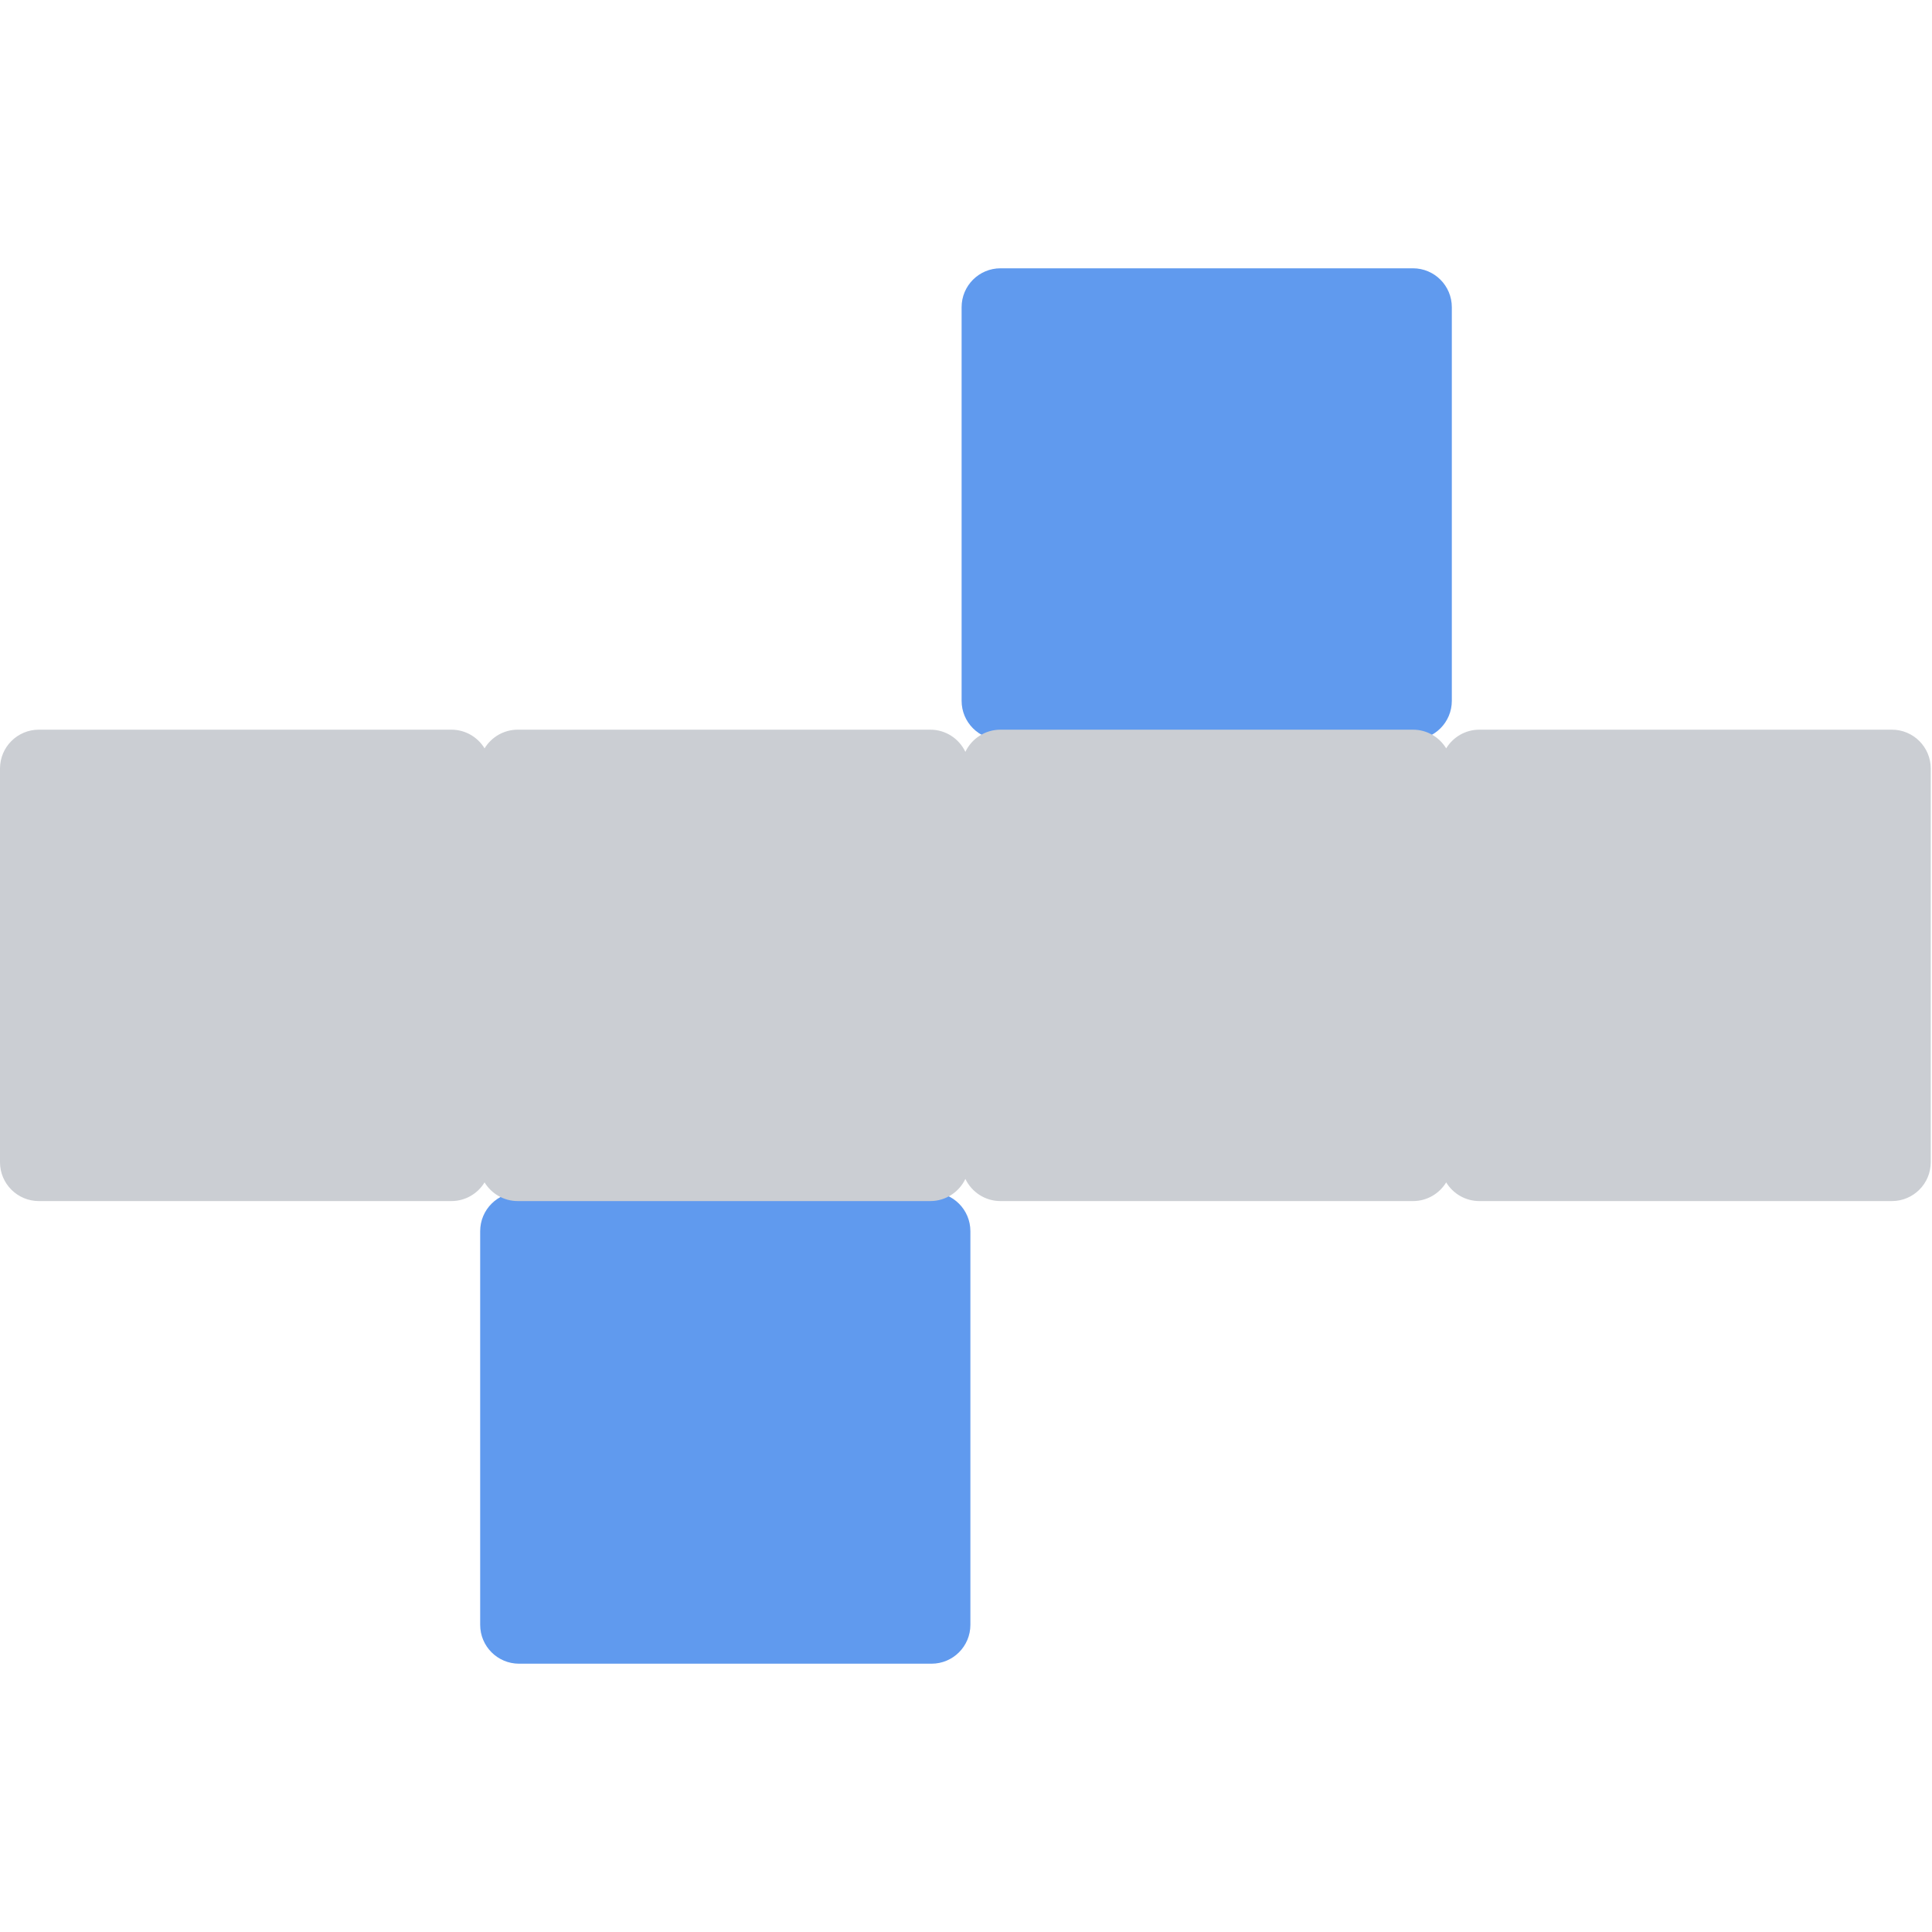
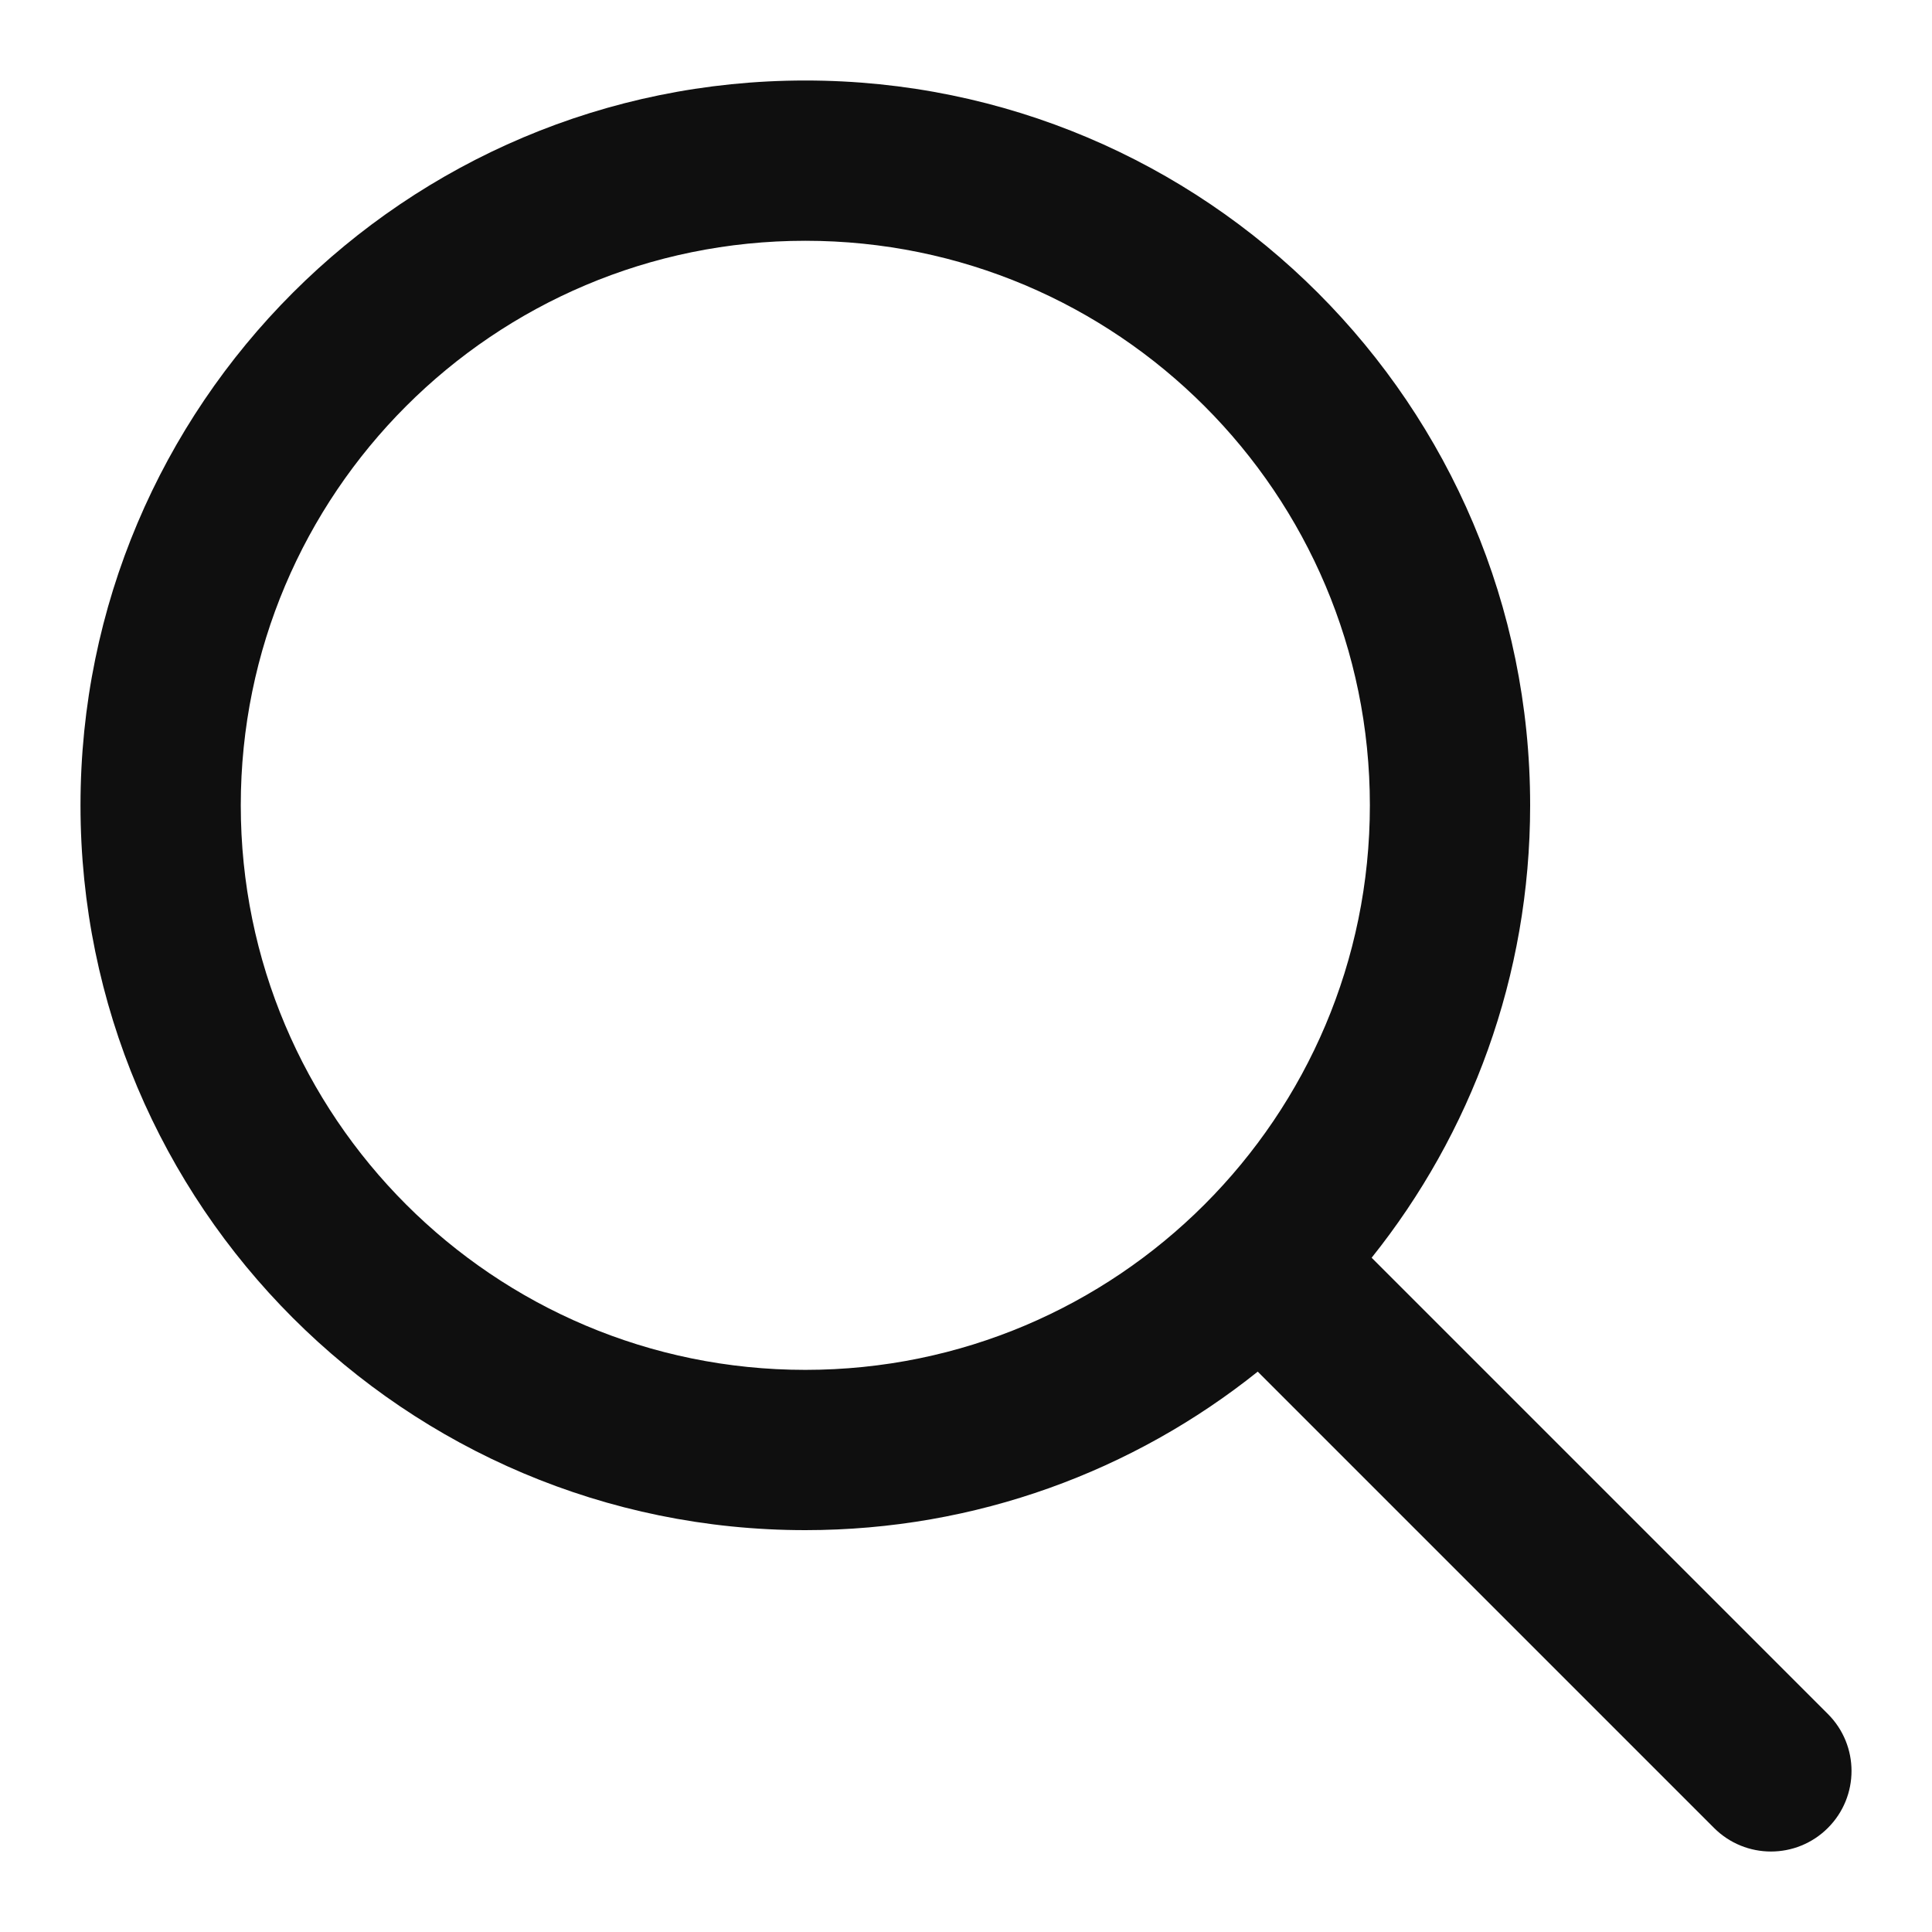
- <svg xmlns="http://www.w3.org/2000/svg" width="800px" height="800px" viewBox="0 0 1024 1024" class="icon" version="1.1">
-   <path d="M493.727 631.943H275.104c-11.376 0-20.6 9.223-20.6 20.6v208.654c0 11.377 9.223 20.6 20.6 20.6h218.623c11.376 0 20.6-9.223 20.6-20.6V652.542c0-11.377-9.223-20.6-20.6-20.6zM748.896 142.203H530.274c-11.376 0-20.6 9.223-20.6 20.6v208.654c0 11.377 9.223 20.6 20.6 20.6h218.622c11.377 0 20.6-9.223 20.6-20.6V162.803c-0.001-11.377-9.223-20.6-20.6-20.6z" fill="#609AEE" />
-   <path d="M1002.736 386.741h-218.621c-7.46 0-13.995 3.966-17.609 9.905-3.615-5.939-10.15-9.905-17.61-9.905H530.274c-8.209 0-15.296 4.803-18.606 11.752-3.31-6.949-10.396-11.752-18.606-11.752H274.44c-7.461 0-13.995 3.966-17.61 9.905-3.615-5.939-10.149-9.905-17.61-9.905H20.6C9.223 386.741 0 395.964 0 407.341V615.995c0 11.376 9.223 20.6 20.6 20.6h218.621c7.461 0 13.995-3.966 17.61-9.905 3.615 5.939 10.149 9.905 17.61 9.905H493.064c8.21 0 15.296-4.803 18.606-11.753 3.31 6.949 10.397 11.753 18.606 11.753h218.622c7.46 0 13.995-3.966 17.61-9.905 3.614 5.939 10.149 9.905 17.609 9.905h218.621c11.377 0 20.6-9.223 20.6-20.6V407.341c-0.001-11.377-9.225-20.6-20.602-20.6z" fill="#CBCED3" />
+ <svg xmlns="http://www.w3.org/2000/svg" width="800px" height="800px" viewBox="0 0 24 24" fill="none">
+   <path fill-rule="evenodd" clip-rule="evenodd" d="M17.039 15.624C18.271 14.084 19.008 12.13 19.008 10.004C19.008 5.031 14.977 1 10.004 1C5.031 1 1 5.031 1 10.004C1 14.977 5.031 19.008 10.004 19.008C12.13 19.008 14.084 18.271 15.624 17.039L21.292 22.707C21.683 23.098 22.316 23.098 22.707 22.707C23.098 22.316 23.098 21.683 22.707 21.292L17.039 15.624ZM10.004 17.017C6.131 17.017 2.991 13.877 2.991 10.004C2.991 6.131 6.131 2.991 10.004 2.991C13.877 2.991 17.017 6.131 17.017 10.004C17.017 13.877 13.877 17.017 10.004 17.017Z" fill="#0F0F0F" />
</svg>
